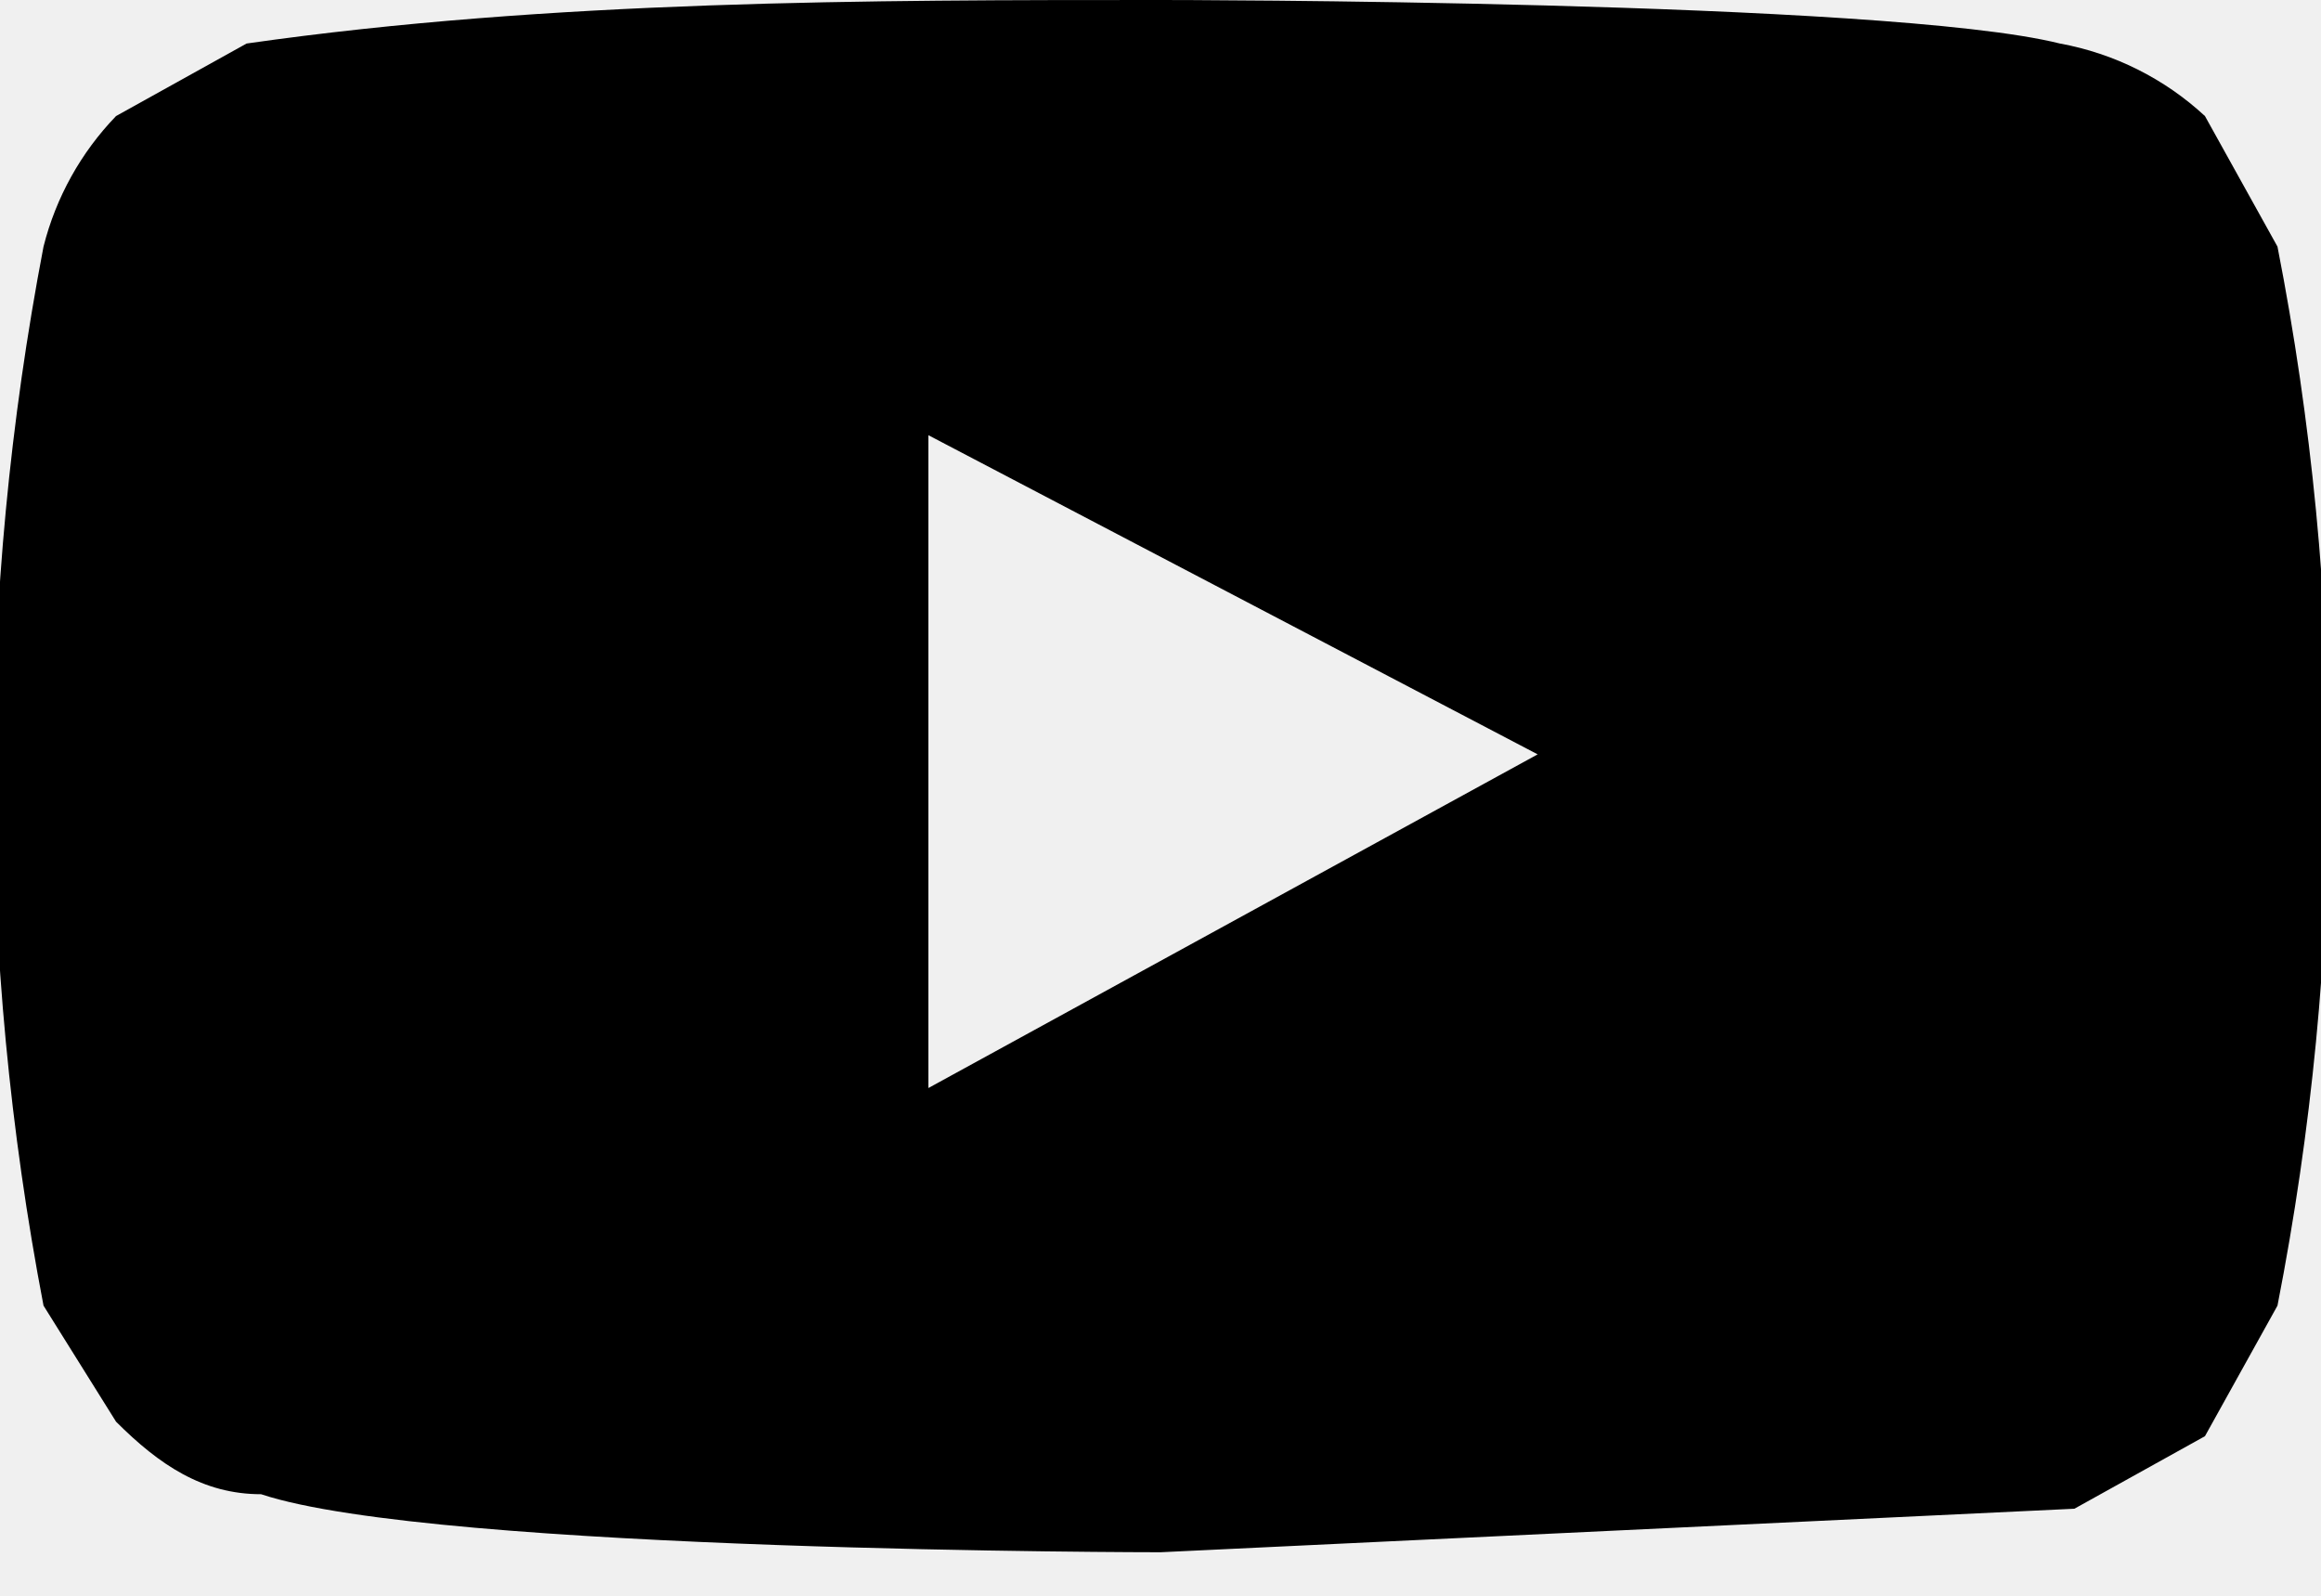
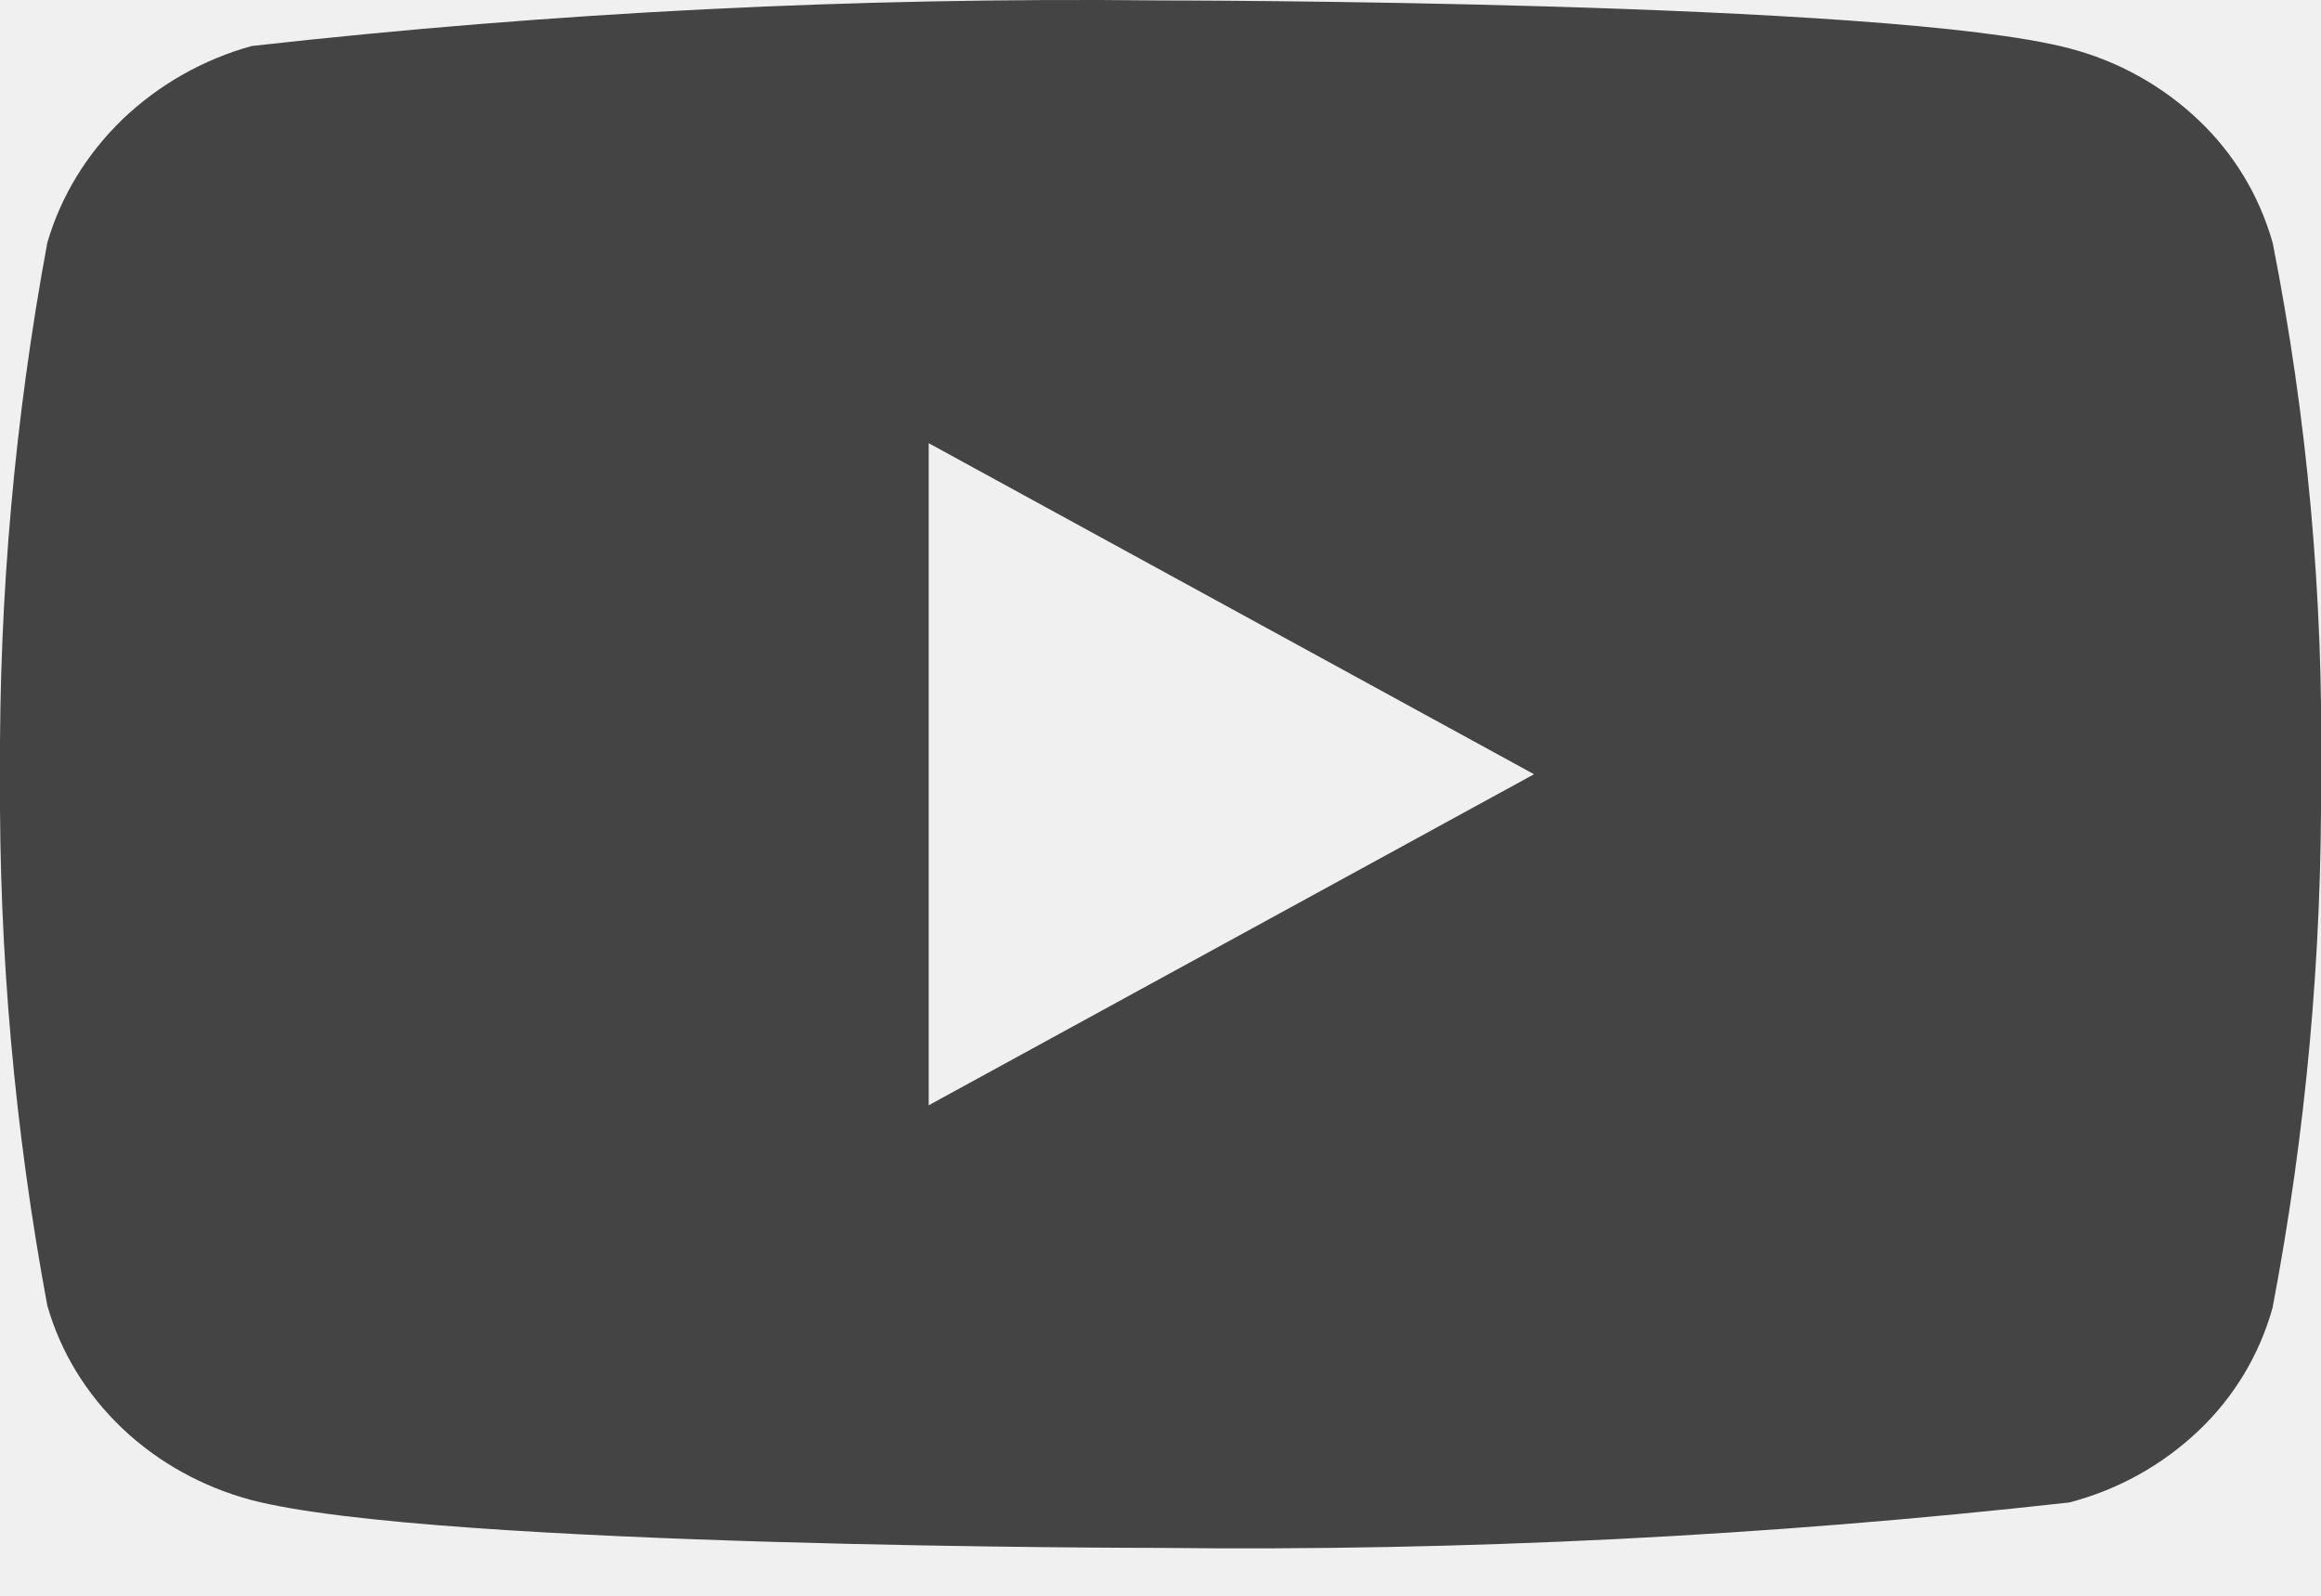
- <svg xmlns="http://www.w3.org/2000/svg" width="16" height="11" fill="none">
-   <path d="m15.7 1.7-.5-.9a2 2 0 0 0-1-.5C13 0 8 0 8 0 6 0 3.8 0 1.7.3L.8.8a2 2 0 0 0-.5.9A19.4 19.4 0 0 0 .3 9l.5.8c.3.3.6.5 1 .5 1.2.4 6.2.4 6.2.4l6.3-.3.9-.5.5-.9a19 19 0 0 0 0-7.3Zm-9.3 6V3l4.2 2.2-4.2 2.3Z" fill="#000" />
+ <svg xmlns="http://www.w3.org/2000/svg" width="16" height="11" viewBox="0 0 16 11" fill="none">
+   <g clip-path="url(#clip0_19415_1383)">
+     <path d="M15.667 1.675C15.576 1.351 15.4 1.059 15.156 0.828C14.906 0.59 14.599 0.42 14.264 0.333C13.012 0.003 7.996 0.003 7.996 0.003C5.905 -0.02 3.815 0.084 1.736 0.317C1.402 0.409 1.095 0.583 0.844 0.823C0.598 1.061 0.419 1.353 0.326 1.674C0.102 2.882 -0.007 4.108 0 5.337C-0.008 6.564 0.101 7.79 0.326 8.999C0.417 9.319 0.595 9.61 0.842 9.845C1.09 10.081 1.398 10.251 1.736 10.341C3.005 10.67 7.996 10.67 7.996 10.67C10.09 10.694 12.184 10.589 14.264 10.357C14.599 10.27 14.906 10.1 15.156 9.862C15.4 9.631 15.576 9.338 15.666 9.015C15.896 7.808 16.008 6.581 16 5.352C16.018 4.118 15.906 2.885 15.667 1.674V1.675ZM6.402 7.619V3.055L10.575 5.337L6.402 7.619Z" fill="#444444" />
+   </g>
+   <defs>
+     <clipPath id="clip0_19415_1383">
+       <rect width="16" height="11" fill="white" />
+     </clipPath>
+   </defs>
</svg>
